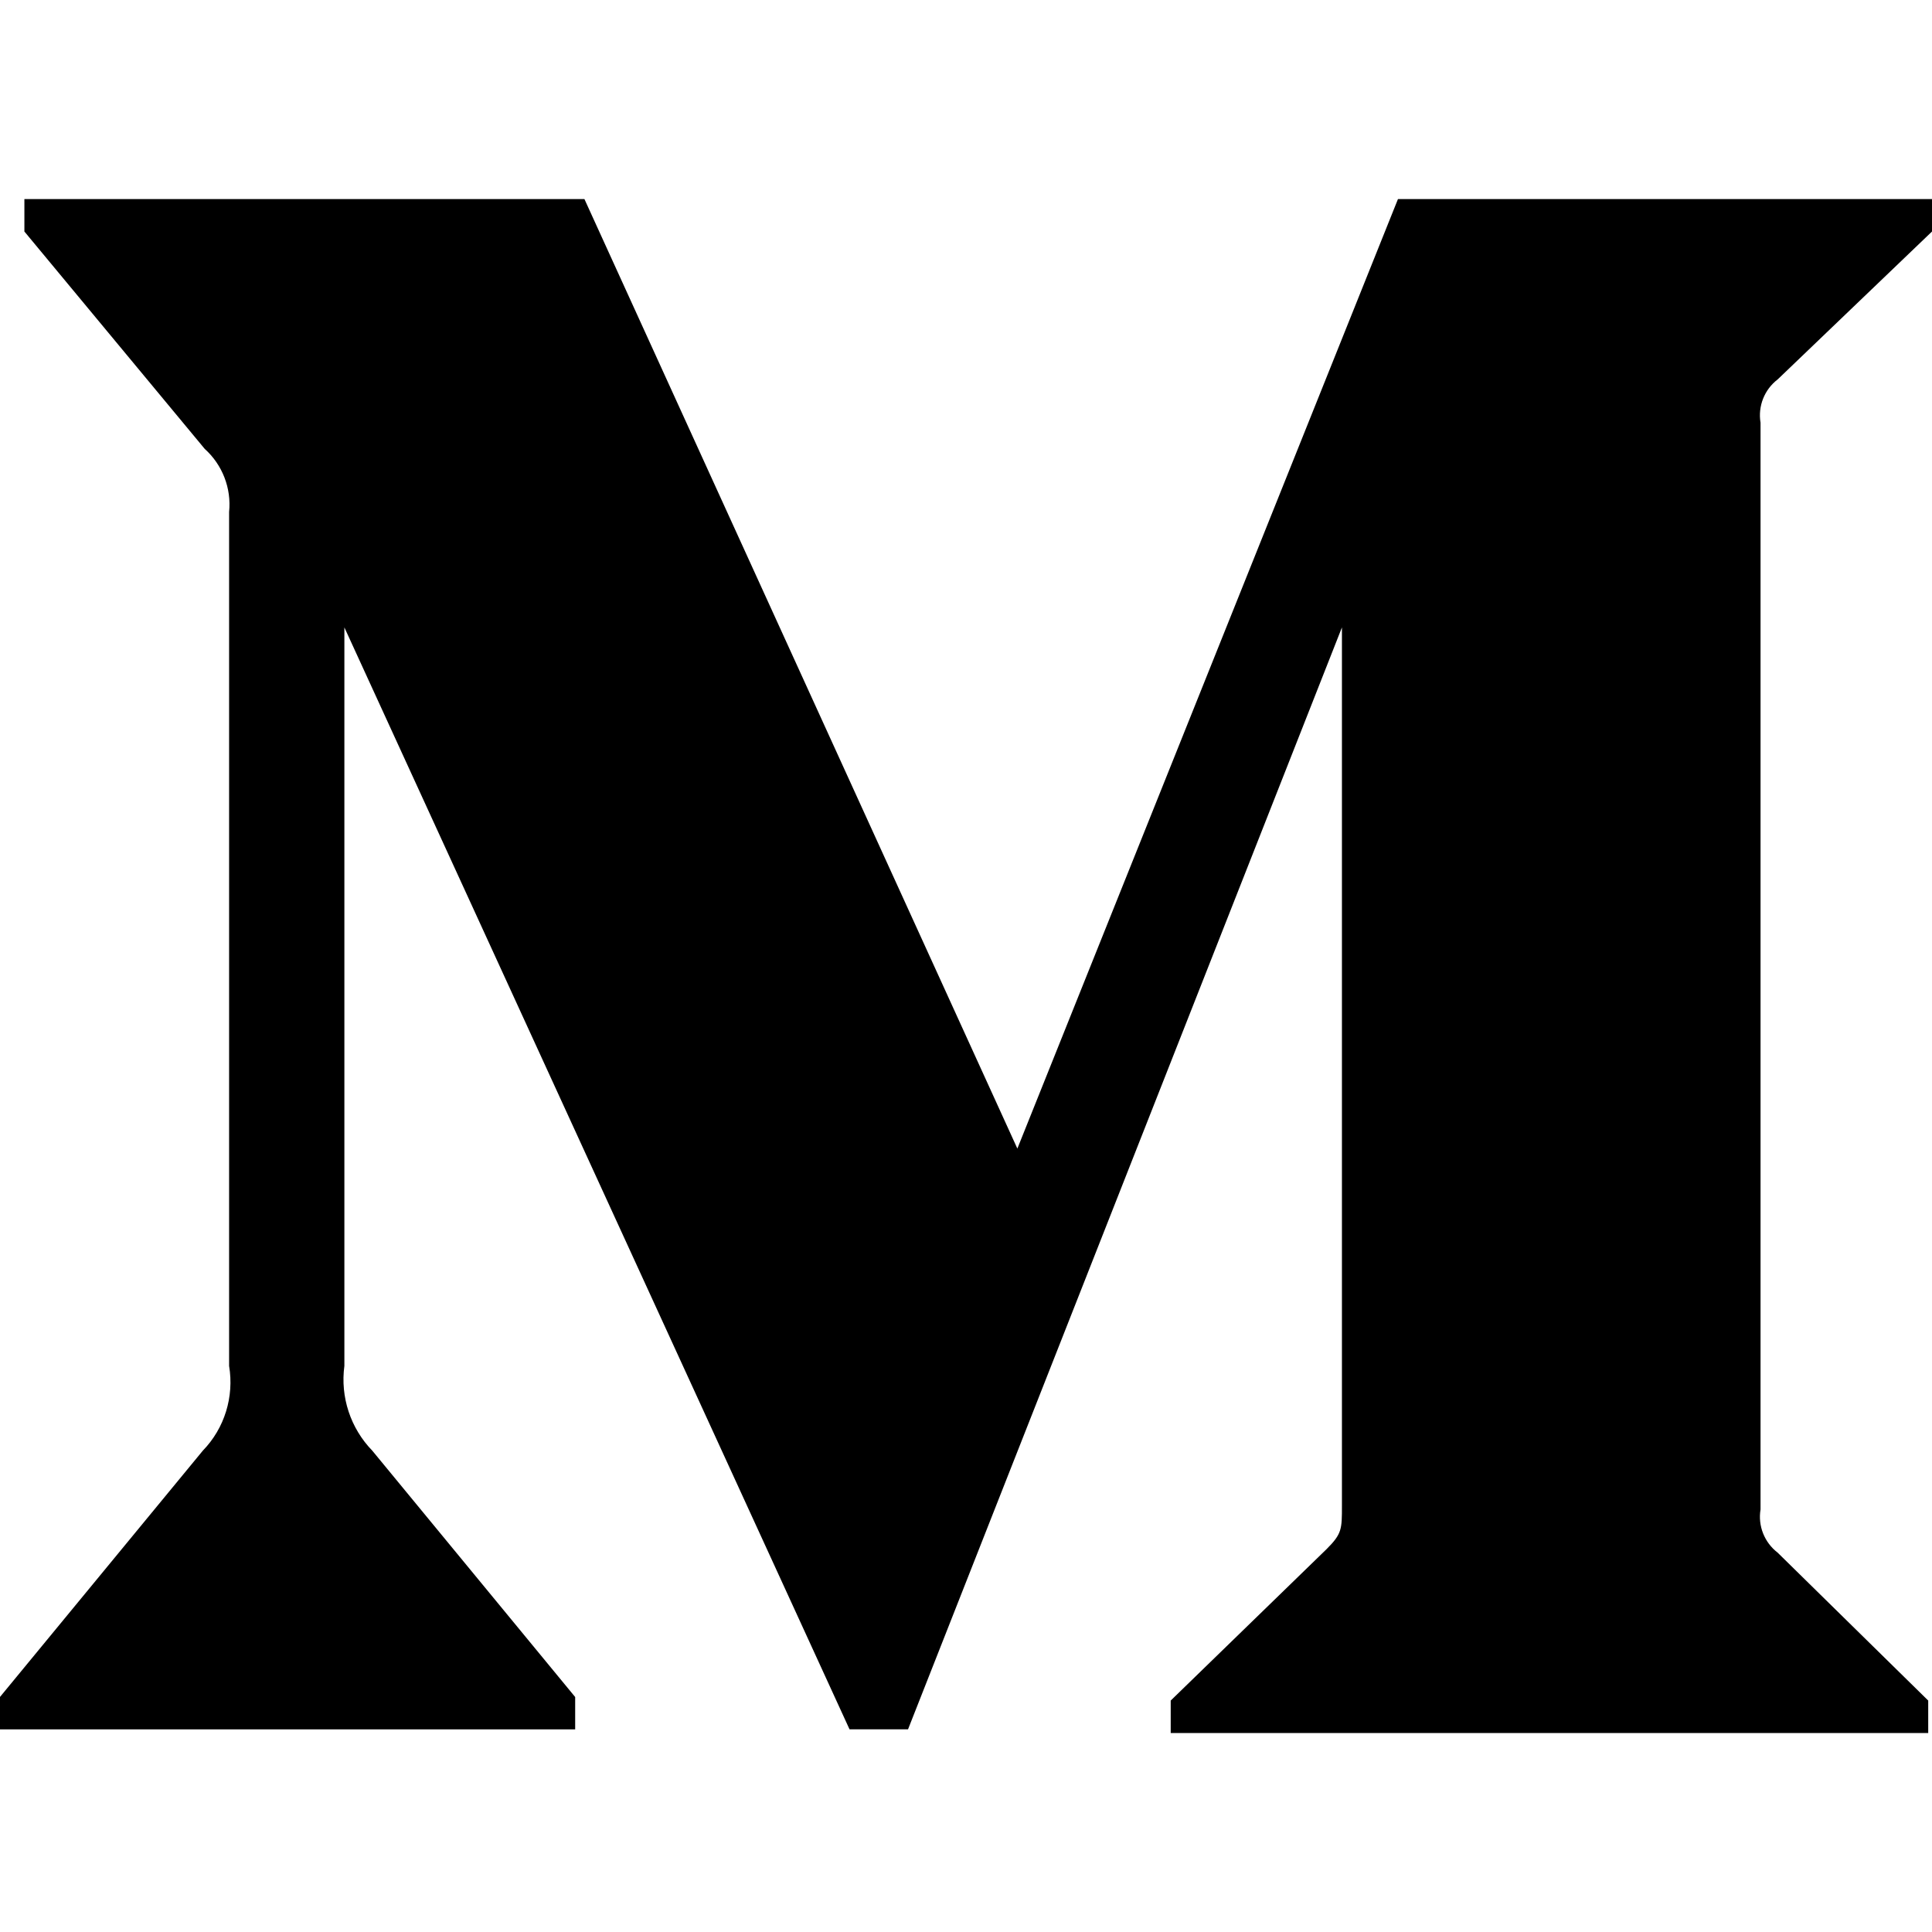
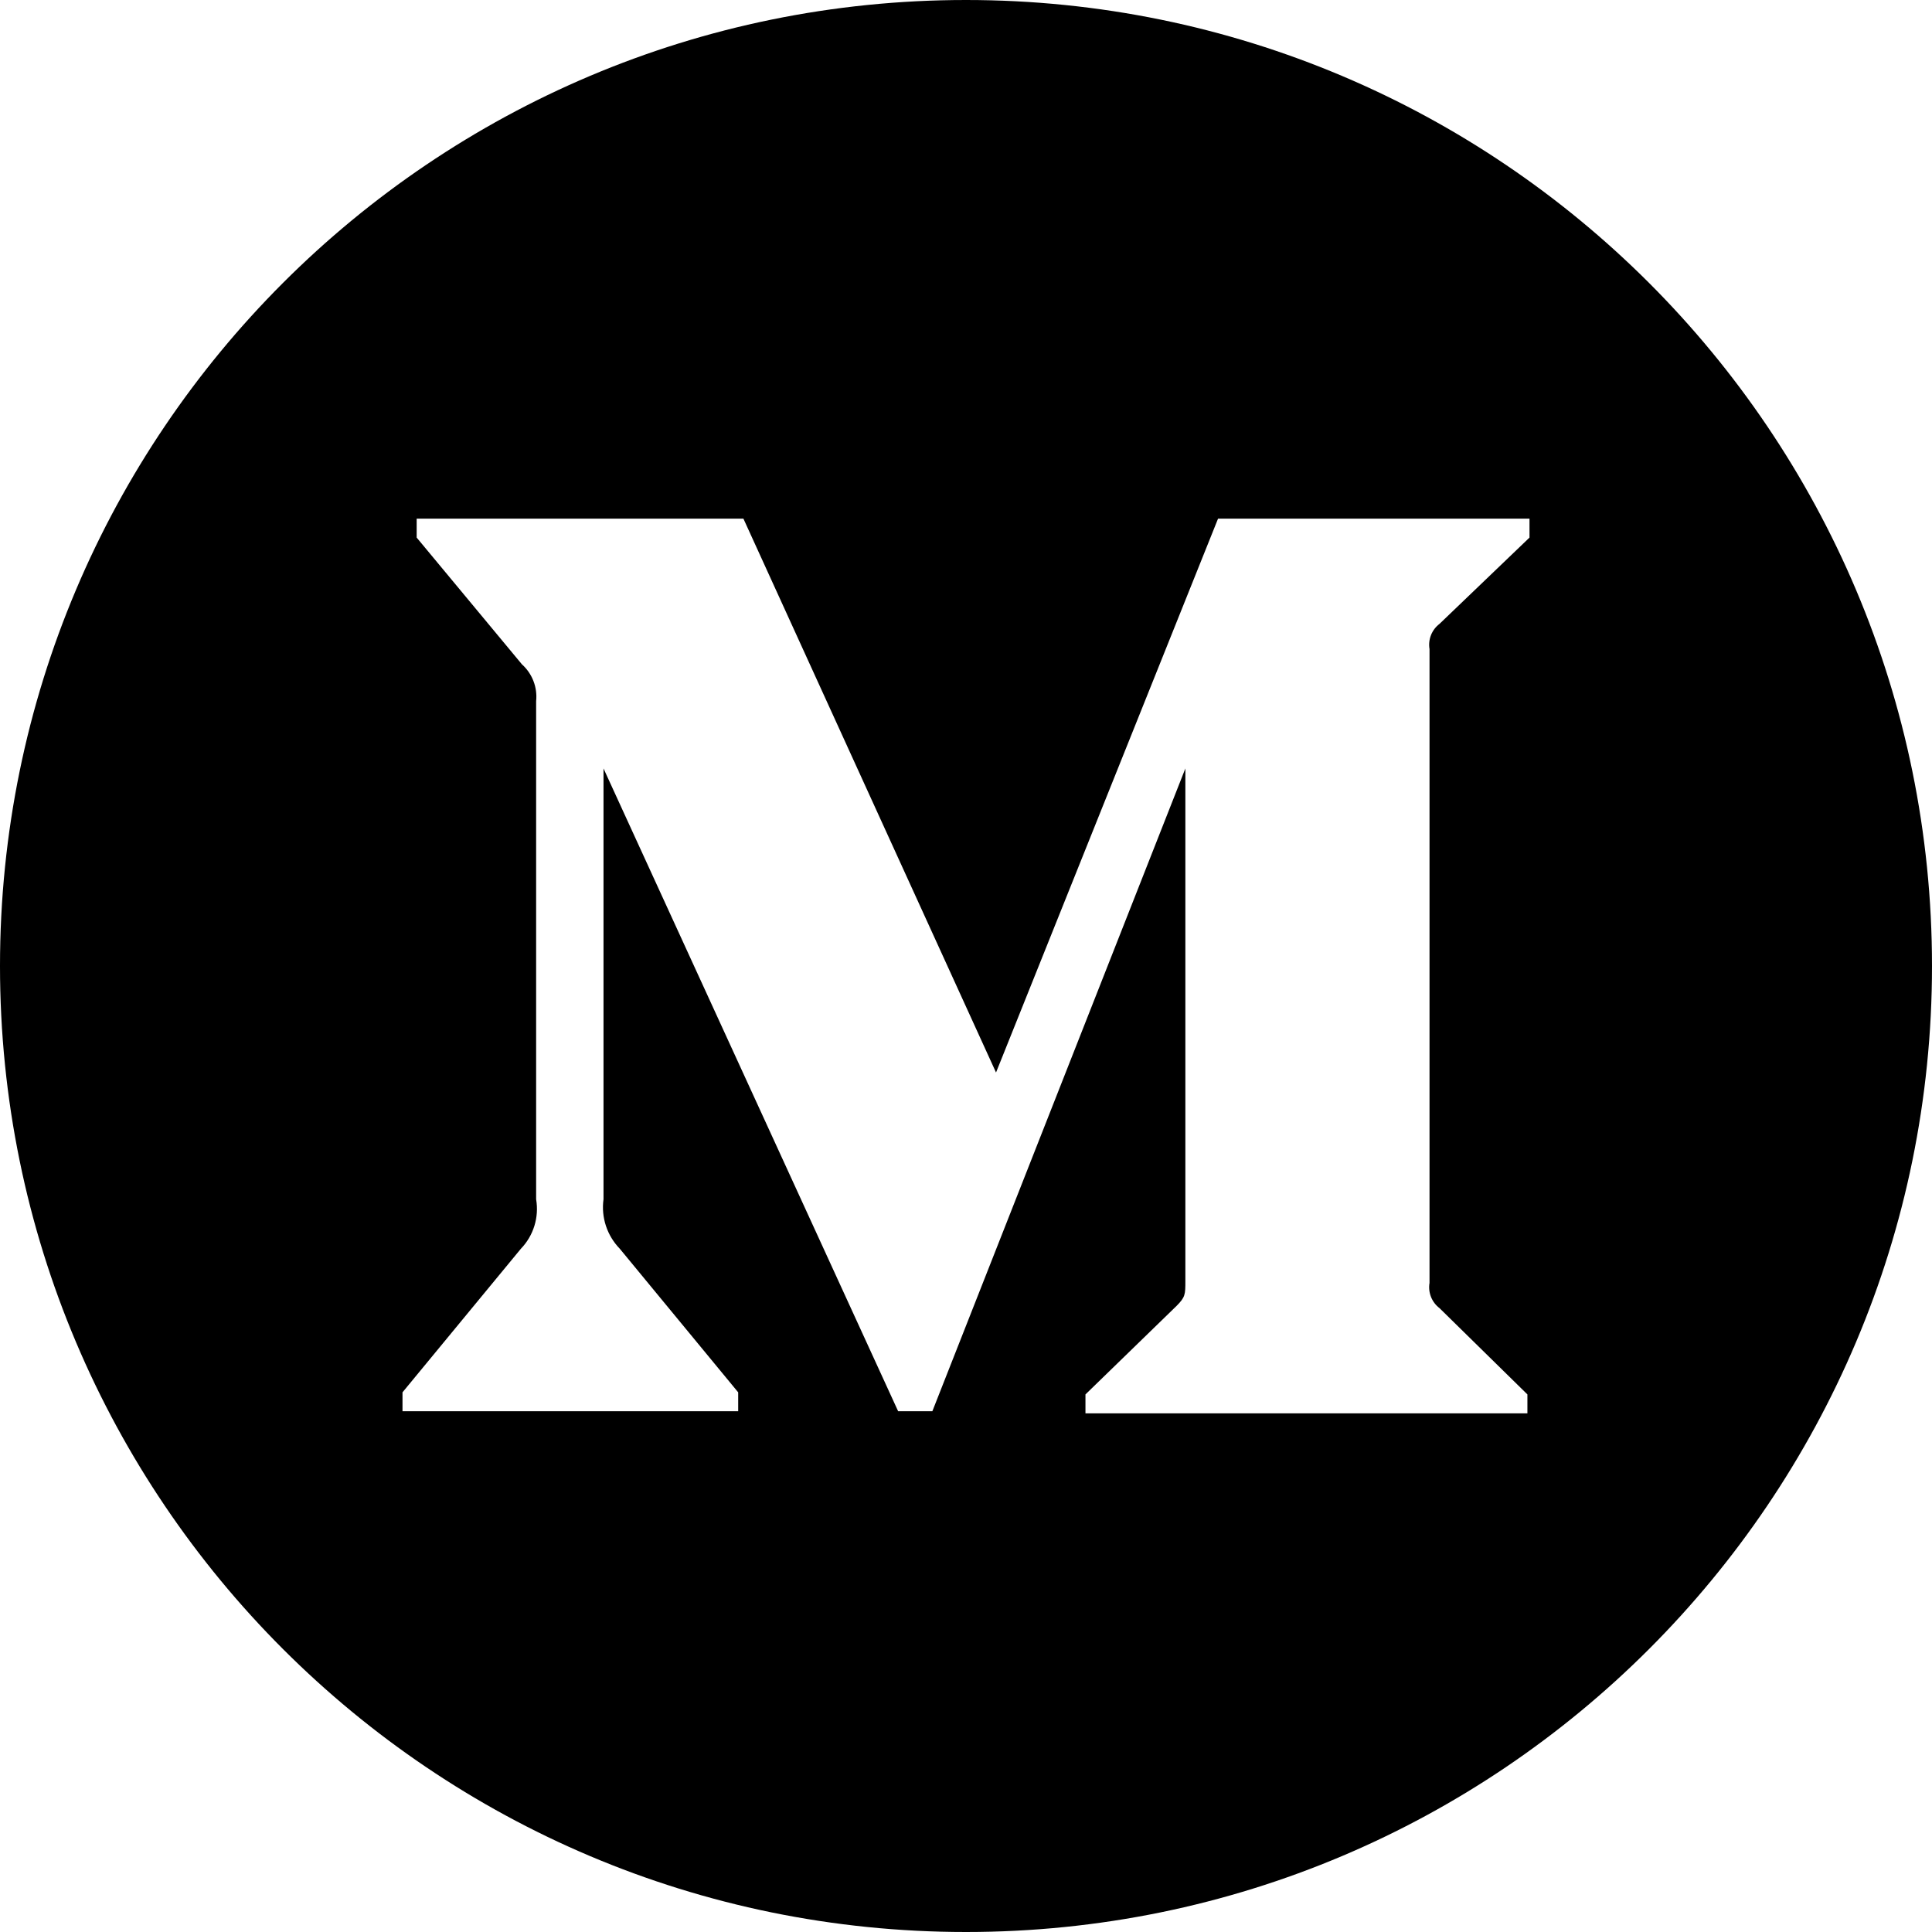
- <svg xmlns="http://www.w3.org/2000/svg" aria-labelledby="simpleicons-medium-icon" role="img" viewBox="0 0 24 24">
-   <path d="M2.846 6.36c.03-.295-.083-.586-.303-.784l-2.24-2.7v-.403H7.26l5.378 11.795 4.728-11.795H24v.403l-1.917 1.837c-.165.126-.247.333-.213.538v13.5c-.034.204.048.41.213.537l1.87 1.837v.403h-9.41v-.403l1.937-1.882c.19-.19.19-.246.19-.538V7.794l-5.39 13.688h-.727L4.278 7.794v9.174c-.052.386.076.774.347 1.053l2.52 3.06v.402H0v-.403l2.52-3.06c.27-.278.39-.67.326-1.052V6.36z" />
+ <svg xmlns="http://www.w3.org/2000/svg" width="24" height="24" fill-rule="evenodd" clip-rule="evenodd">
+   <path d="M12 0c-6.626 0-12 5.372-12 12 0 6.627 5.374 12 12 12 6.627 0 12-5.373 12-12 0-6.628-5.373-12-12-12zm6.974 17.557v-.235l-1.092-1.072c-.096-.073-.144-.194-.124-.313v-7.874c-.02-.119.028-.24.124-.313l1.118-1.072v-.235h-3.869l-2.758 6.88-3.138-6.88h-4.059v.235l1.308 1.575c.128.115.194.285.176.457v6.188c.038.223-.032.451-.189.614l-1.471 1.784v.235h4.17v-.235l-1.471-1.784c-.158-.163-.233-.389-.202-.614v-5.352l3.66 7.985h.425l3.143-7.985v6.365c0 .17 0 .202-.111.313l-1.13 1.098v.235h5.49z" />
</svg>
